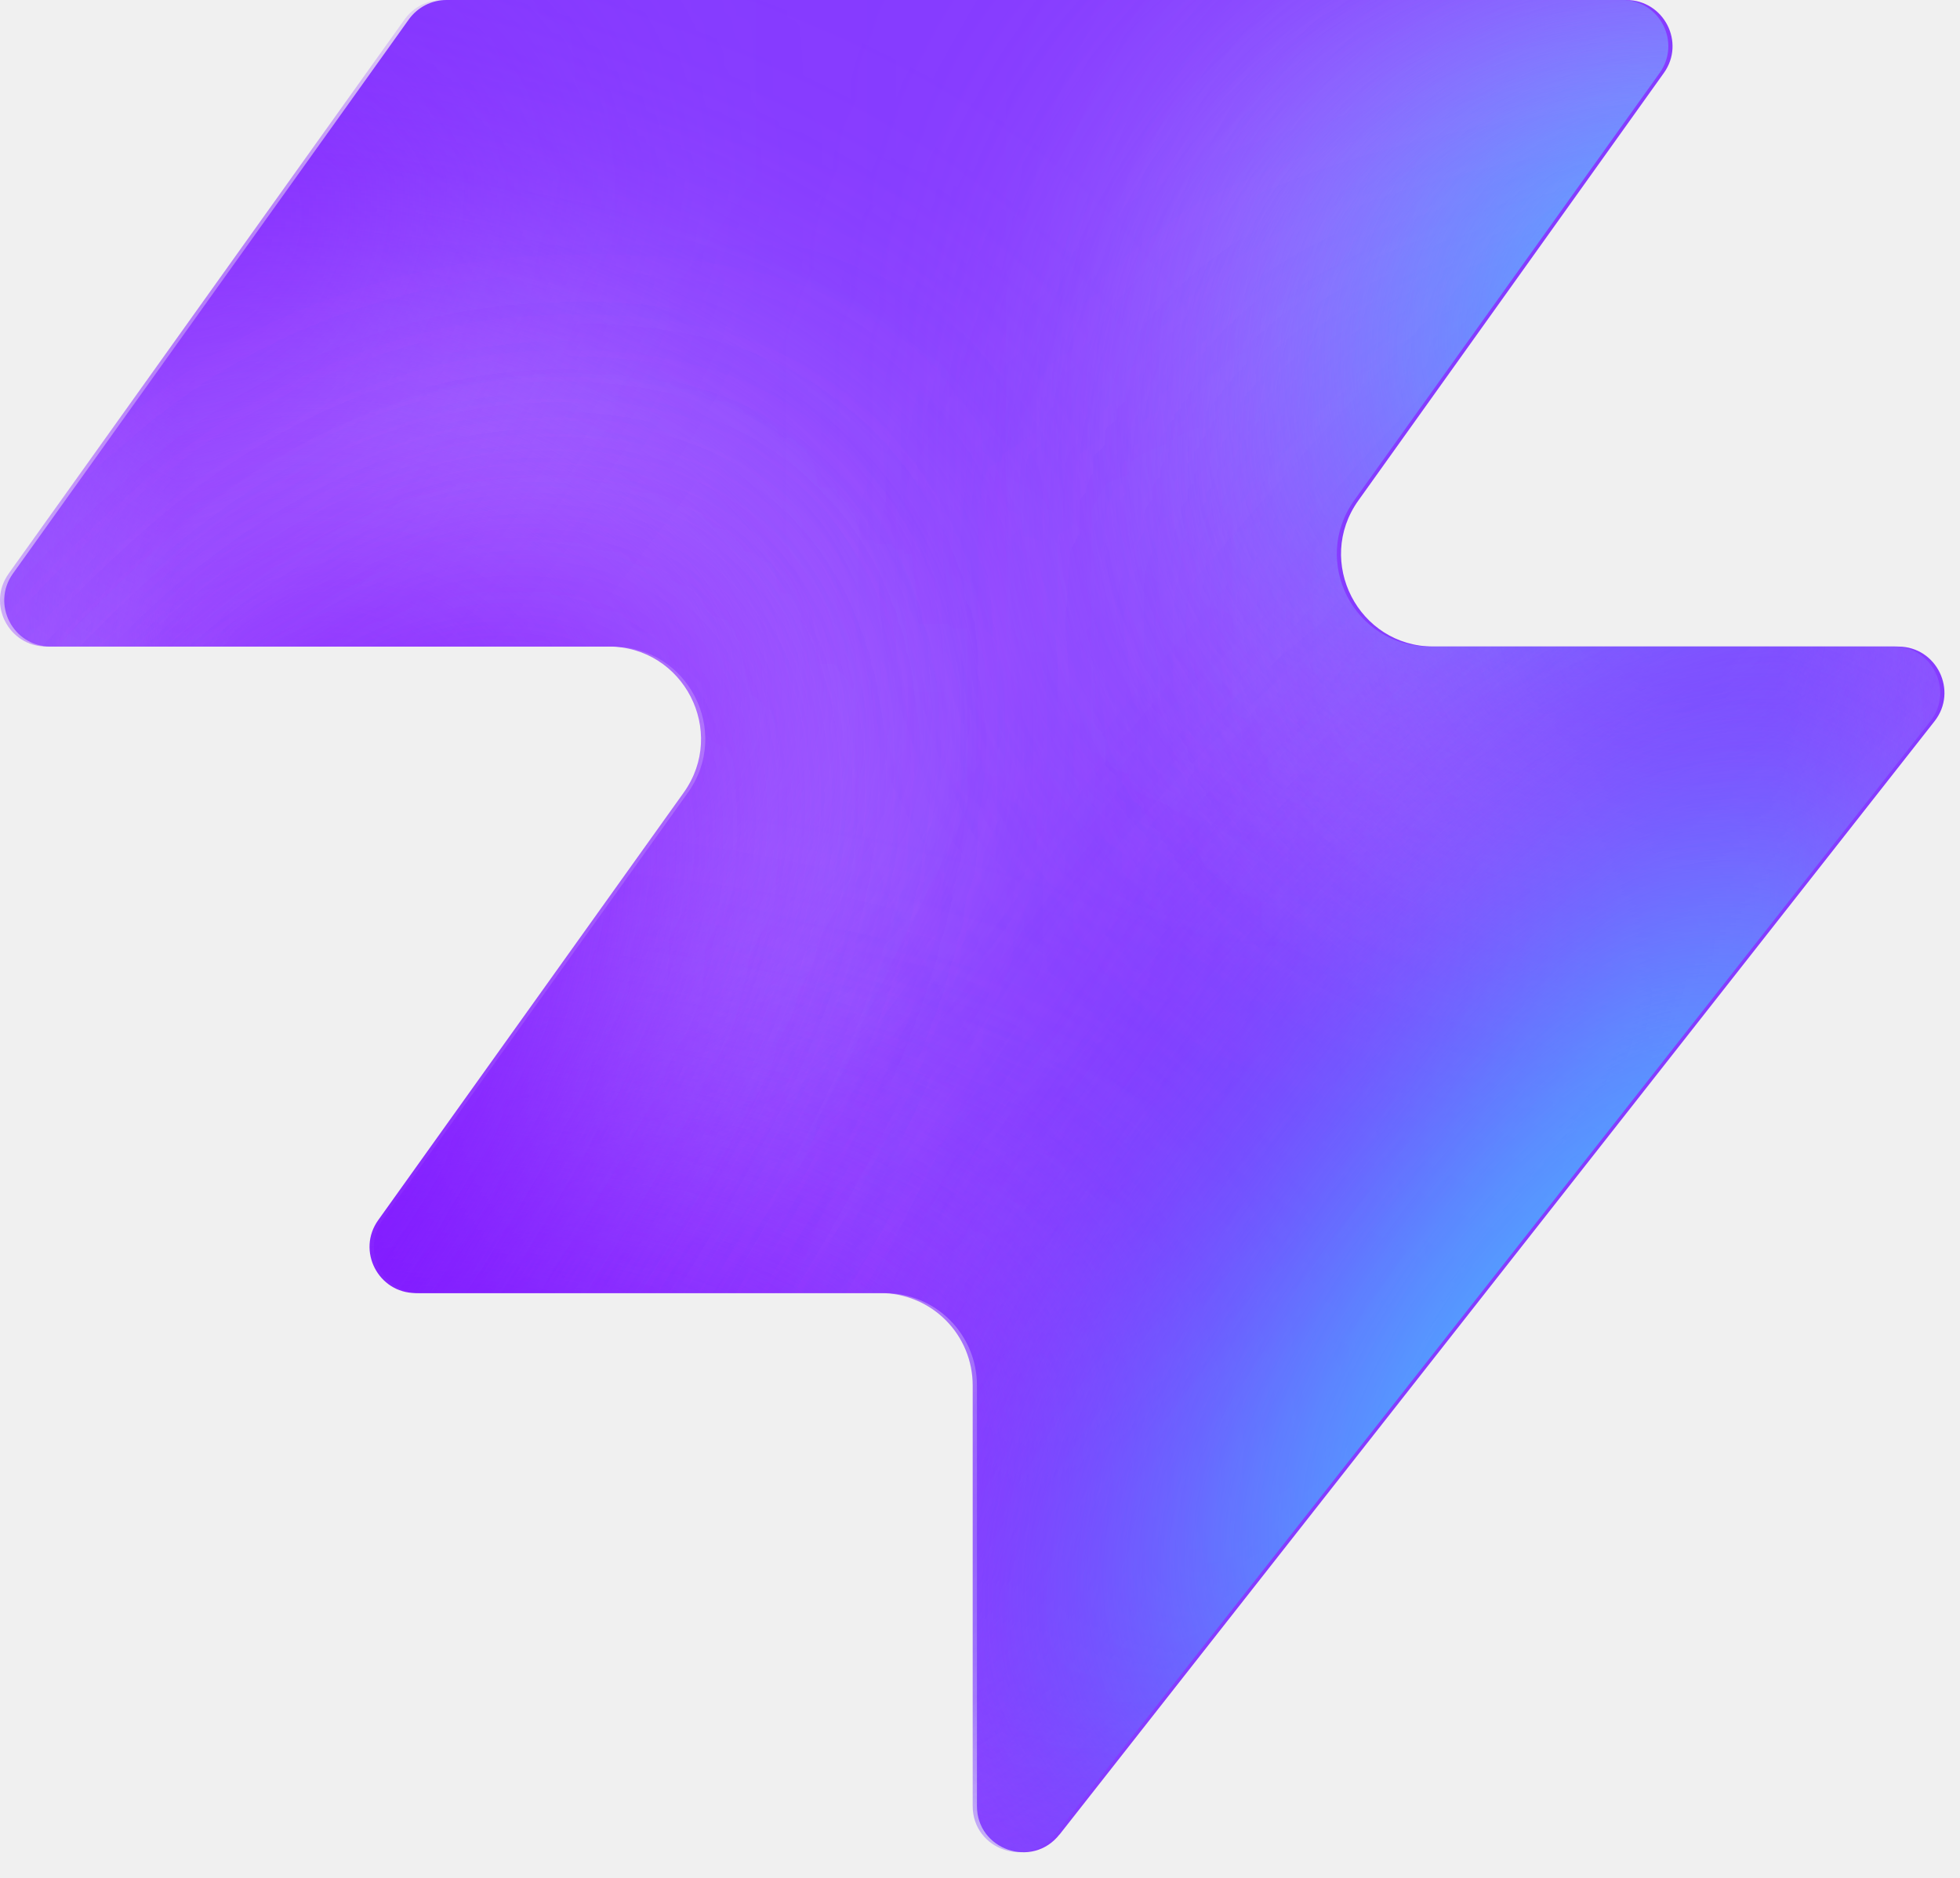
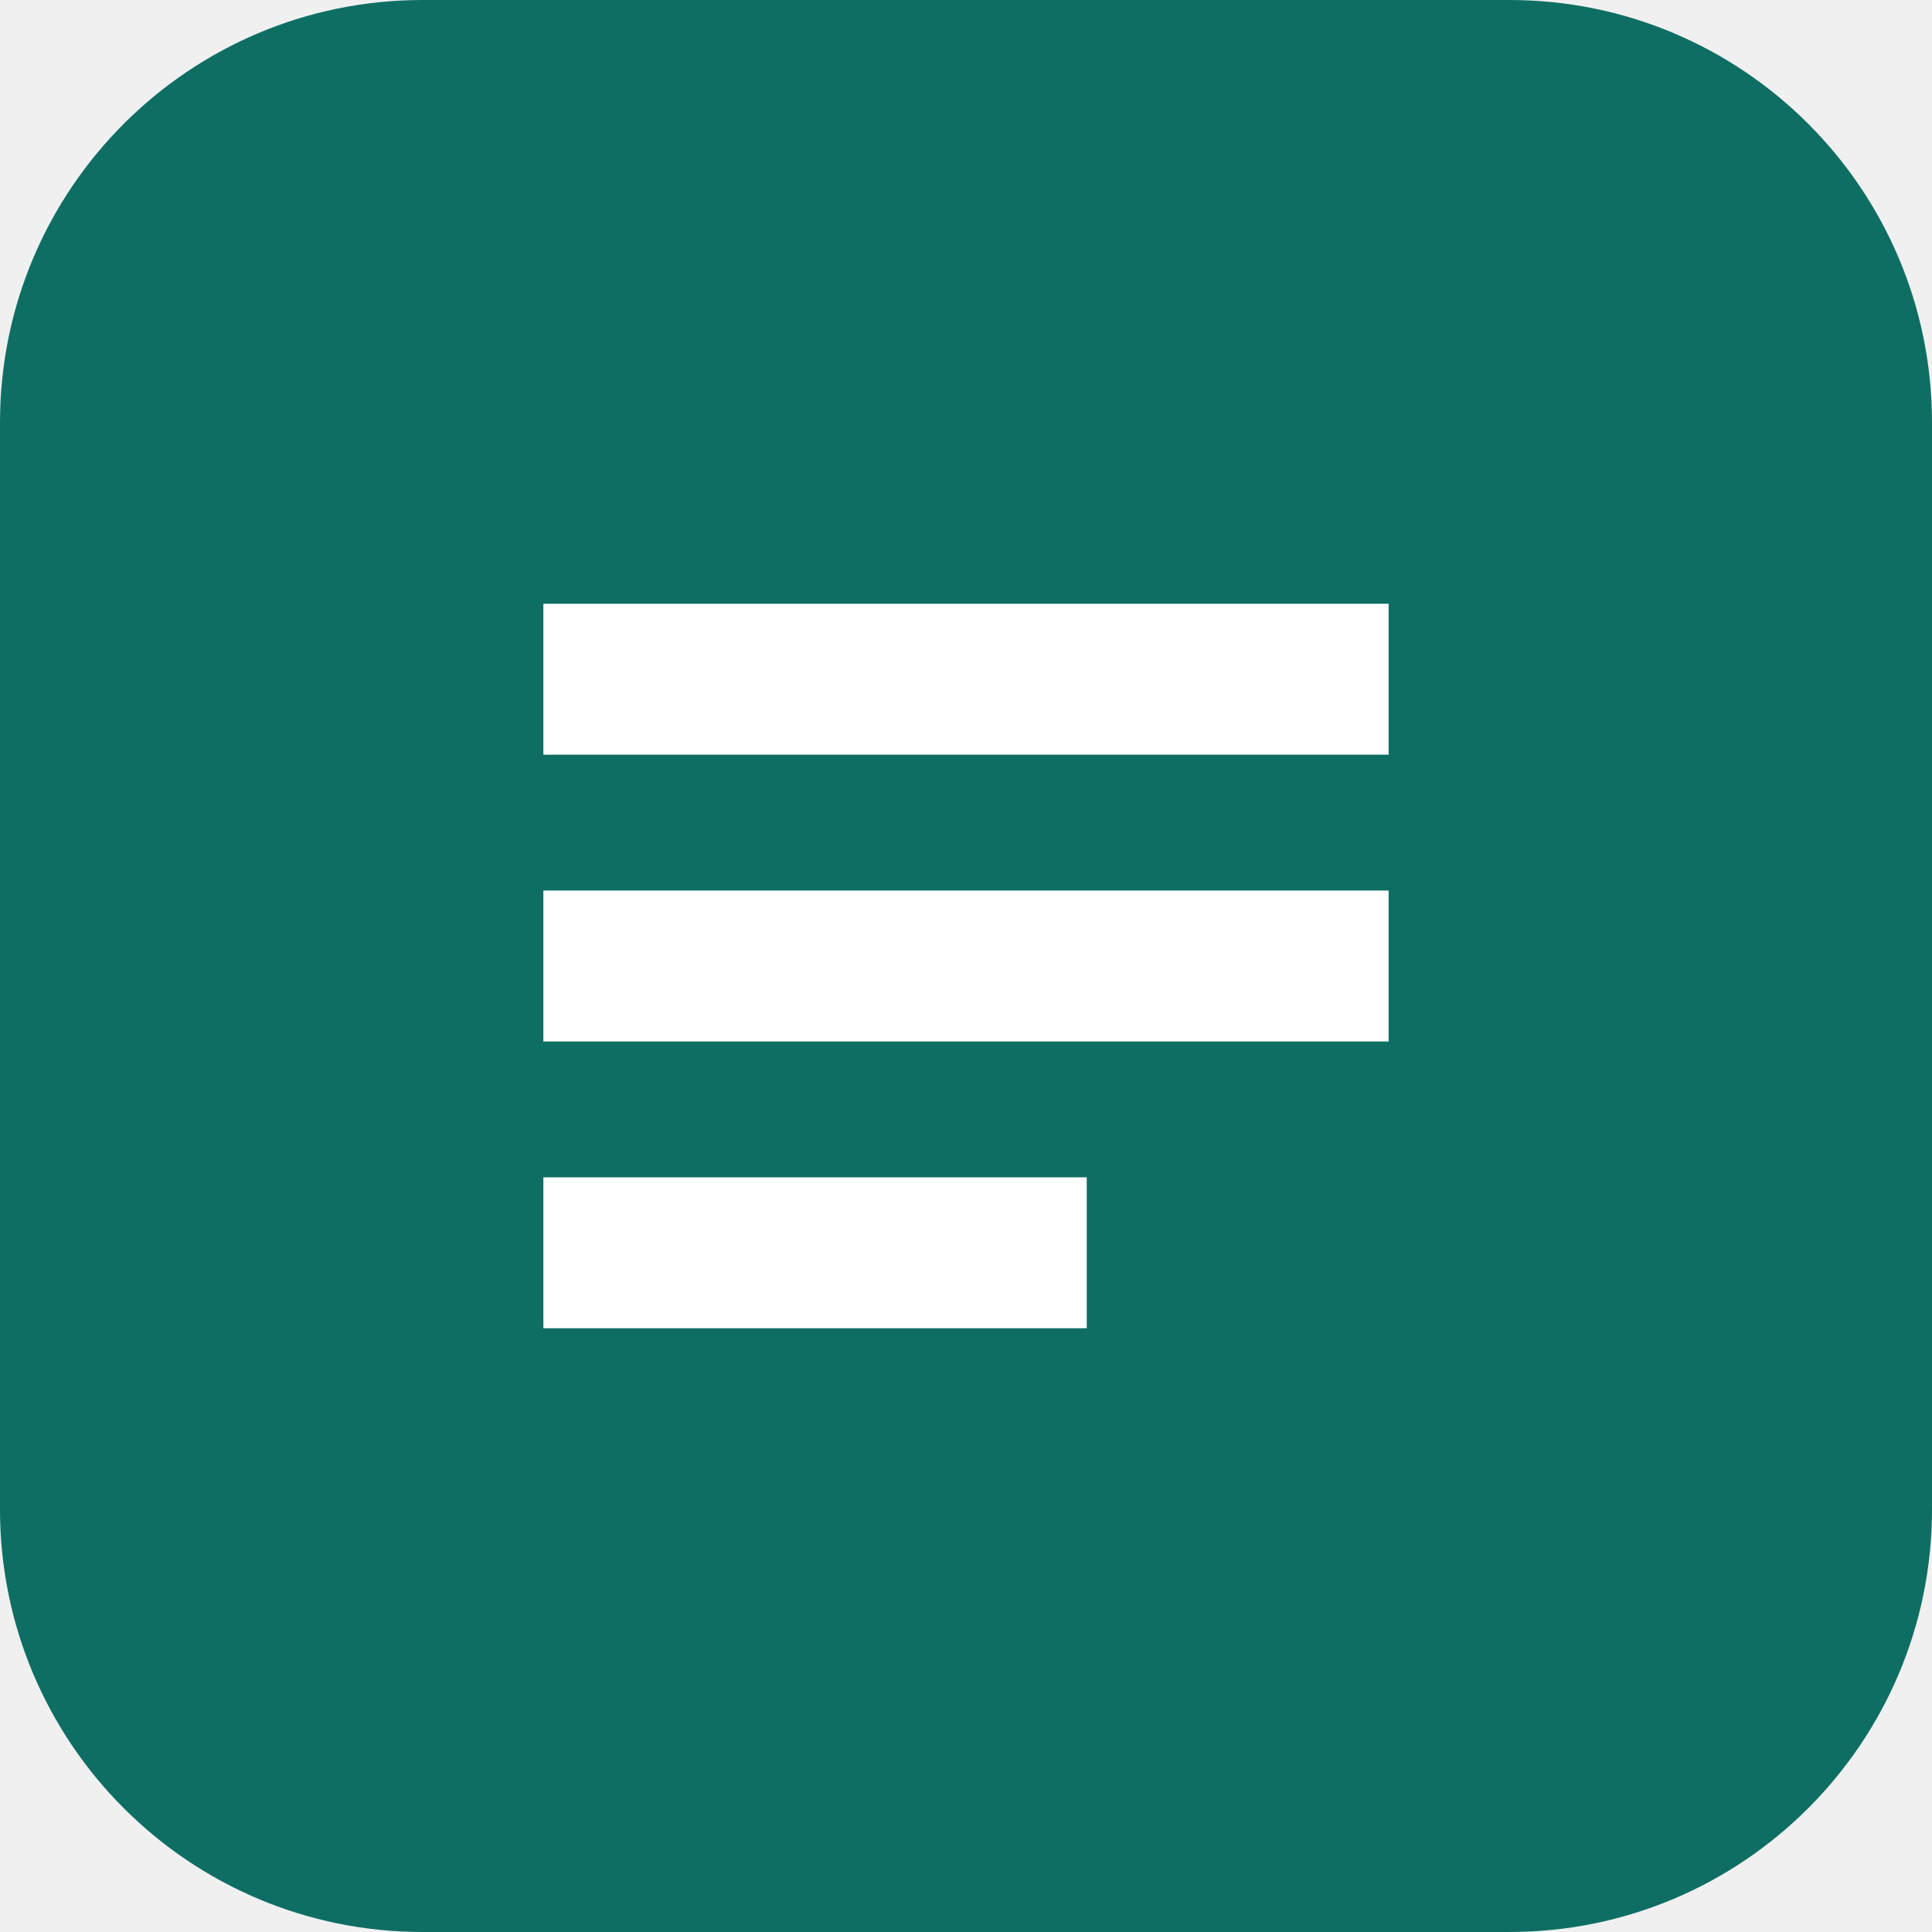
- <svg xmlns="http://www.w3.org/2000/svg" width="48" height="46" fill="none" viewBox="0 0 48 46">
-   <path fill="#863bff" d="M25.946 44.938c-.664.845-2.021.375-2.021-.698V33.937a2.26 2.26 0 0 0-2.262-2.262H10.287c-.92 0-1.456-1.04-.92-1.788l7.48-10.471c1.07-1.497 0-3.578-1.842-3.578H1.237c-.92 0-1.456-1.04-.92-1.788L10.013.474c.214-.297.556-.474.92-.474h28.894c.92 0 1.456 1.04.92 1.788l-7.48 10.471c-1.07 1.498 0 3.579 1.842 3.579h11.377c.943 0 1.473 1.088.89 1.83L25.947 44.94z" style="fill:#863bff;fill:color(display-p3 .525 .23 1);fill-opacity:1" />
-   <mask id="a" width="48" height="46" x="0" y="0" maskUnits="userSpaceOnUse" style="mask-type:alpha">
-     <path fill="#000" d="M25.842 44.938c-.664.844-2.021.375-2.021-.698V33.937a2.26 2.26 0 0 0-2.262-2.262H10.183c-.92 0-1.456-1.04-.92-1.788l7.48-10.471c1.07-1.498 0-3.579-1.842-3.579H1.133c-.92 0-1.456-1.04-.92-1.787L9.91.473c.214-.297.556-.474.92-.474h28.894c.92 0 1.456 1.04.92 1.788l-7.48 10.471c-1.07 1.498 0 3.578 1.842 3.578h11.377c.943 0 1.473 1.088.89 1.832L25.843 44.94z" style="fill:#000;fill-opacity:1" />
-   </mask>
-   <g mask="url(#a)">
-     <g filter="url(#b)">
-       <ellipse cx="5.508" cy="14.704" fill="#ede6ff" rx="5.508" ry="14.704" style="fill:#ede6ff;fill:color(display-p3 .927 .903 1);fill-opacity:1" transform="matrix(.00324 1 1 -.00324 -4.47 31.516)" />
-     </g>
-     <g filter="url(#c)">
-       <ellipse cx="10.399" cy="29.851" fill="#ede6ff" rx="10.399" ry="29.851" style="fill:#ede6ff;fill:color(display-p3 .927 .903 1);fill-opacity:1" transform="matrix(.00324 1 1 -.00324 -39.328 7.883)" />
-     </g>
-     <g filter="url(#d)">
-       <ellipse cx="5.508" cy="30.487" fill="#7e14ff" rx="5.508" ry="30.487" style="fill:#7e14ff;fill:color(display-p3 .492 .077 1);fill-opacity:1" transform="rotate(89.814 -25.913 -14.639)scale(1 -1)" />
-     </g>
-     <g filter="url(#e)">
-       <ellipse cx="5.508" cy="30.599" fill="#7e14ff" rx="5.508" ry="30.599" style="fill:#7e14ff;fill:color(display-p3 .492 .077 1);fill-opacity:1" transform="rotate(89.814 -32.644 -3.334)scale(1 -1)" />
-     </g>
-     <g filter="url(#f)">
-       <ellipse cx="5.508" cy="30.599" fill="#7e14ff" rx="5.508" ry="30.599" style="fill:#7e14ff;fill:color(display-p3 .492 .077 1);fill-opacity:1" transform="matrix(.00324 1 1 -.00324 -34.34 30.47)" />
-     </g>
-     <g filter="url(#g)">
-       <ellipse cx="14.072" cy="22.078" fill="#ede6ff" rx="14.072" ry="22.078" style="fill:#ede6ff;fill:color(display-p3 .927 .903 1);fill-opacity:1" transform="rotate(93.35 24.506 48.493)scale(-1 1)" />
-     </g>
-     <g filter="url(#h)">
-       <ellipse cx="3.47" cy="21.501" fill="#7e14ff" rx="3.47" ry="21.501" style="fill:#7e14ff;fill:color(display-p3 .492 .077 1);fill-opacity:1" transform="rotate(89.009 28.708 47.59)scale(-1 1)" />
-     </g>
-     <g filter="url(#i)">
-       <ellipse cx="3.47" cy="21.501" fill="#7e14ff" rx="3.47" ry="21.501" style="fill:#7e14ff;fill:color(display-p3 .492 .077 1);fill-opacity:1" transform="rotate(89.009 28.708 47.59)scale(-1 1)" />
-     </g>
-     <g filter="url(#j)">
-       <ellipse cx=".387" cy="8.972" fill="#7e14ff" rx="4.407" ry="29.108" style="fill:#7e14ff;fill:color(display-p3 .492 .077 1);fill-opacity:1" transform="rotate(39.51 .387 8.972)" />
-     </g>
-     <g filter="url(#k)">
-       <ellipse cx="47.523" cy="-6.092" fill="#7e14ff" rx="4.407" ry="29.108" style="fill:#7e14ff;fill:color(display-p3 .492 .077 1);fill-opacity:1" transform="rotate(37.892 47.523 -6.092)" />
-     </g>
-     <g filter="url(#l)">
-       <ellipse cx="41.412" cy="6.333" fill="#47bfff" rx="5.971" ry="9.665" style="fill:#47bfff;fill:color(display-p3 .28 .748 1);fill-opacity:1" transform="rotate(37.892 41.412 6.333)" />
-     </g>
-     <g filter="url(#m)">
-       <ellipse cx="-1.879" cy="38.332" fill="#7e14ff" rx="4.407" ry="29.108" style="fill:#7e14ff;fill:color(display-p3 .492 .077 1);fill-opacity:1" transform="rotate(37.892 -1.88 38.332)" />
-     </g>
-     <g filter="url(#n)">
-       <ellipse cx="-1.879" cy="38.332" fill="#7e14ff" rx="4.407" ry="29.108" style="fill:#7e14ff;fill:color(display-p3 .492 .077 1);fill-opacity:1" transform="rotate(37.892 -1.88 38.332)" />
-     </g>
-     <g filter="url(#o)">
-       <ellipse cx="35.651" cy="29.907" fill="#7e14ff" rx="4.407" ry="29.108" style="fill:#7e14ff;fill:color(display-p3 .492 .077 1);fill-opacity:1" transform="rotate(37.892 35.651 29.907)" />
-     </g>
-     <g filter="url(#p)">
-       <ellipse cx="38.418" cy="32.4" fill="#47bfff" rx="5.971" ry="15.297" style="fill:#47bfff;fill:color(display-p3 .28 .748 1);fill-opacity:1" transform="rotate(37.892 38.418 32.4)" />
-     </g>
-   </g>
-   <defs>
-     <filter id="b" width="60.045" height="41.654" x="-19.77" y="16.149" color-interpolation-filters="sRGB" filterUnits="userSpaceOnUse">
-       <feFlood flood-opacity="0" result="BackgroundImageFix" />
-       <feBlend in="SourceGraphic" in2="BackgroundImageFix" result="shape" />
-       <feGaussianBlur result="effect1_foregroundBlur_2002_17158" stdDeviation="7.659" />
-     </filter>
-     <filter id="c" width="90.34" height="51.437" x="-54.613" y="-7.533" color-interpolation-filters="sRGB" filterUnits="userSpaceOnUse">
-       <feFlood flood-opacity="0" result="BackgroundImageFix" />
-       <feBlend in="SourceGraphic" in2="BackgroundImageFix" result="shape" />
-       <feGaussianBlur result="effect1_foregroundBlur_2002_17158" stdDeviation="7.659" />
-     </filter>
-     <filter id="d" width="79.355" height="29.4" x="-49.64" y="2.03" color-interpolation-filters="sRGB" filterUnits="userSpaceOnUse">
-       <feFlood flood-opacity="0" result="BackgroundImageFix" />
-       <feBlend in="SourceGraphic" in2="BackgroundImageFix" result="shape" />
-       <feGaussianBlur result="effect1_foregroundBlur_2002_17158" stdDeviation="4.596" />
-     </filter>
-     <filter id="e" width="79.579" height="29.4" x="-45.045" y="20.029" color-interpolation-filters="sRGB" filterUnits="userSpaceOnUse">
-       <feFlood flood-opacity="0" result="BackgroundImageFix" />
-       <feBlend in="SourceGraphic" in2="BackgroundImageFix" result="shape" />
-       <feGaussianBlur result="effect1_foregroundBlur_2002_17158" stdDeviation="4.596" />
-     </filter>
-     <filter id="f" width="79.579" height="29.4" x="-43.513" y="21.178" color-interpolation-filters="sRGB" filterUnits="userSpaceOnUse">
-       <feFlood flood-opacity="0" result="BackgroundImageFix" />
-       <feBlend in="SourceGraphic" in2="BackgroundImageFix" result="shape" />
-       <feGaussianBlur result="effect1_foregroundBlur_2002_17158" stdDeviation="4.596" />
-     </filter>
-     <filter id="g" width="74.749" height="58.852" x="15.756" y="-17.901" color-interpolation-filters="sRGB" filterUnits="userSpaceOnUse">
-       <feFlood flood-opacity="0" result="BackgroundImageFix" />
-       <feBlend in="SourceGraphic" in2="BackgroundImageFix" result="shape" />
-       <feGaussianBlur result="effect1_foregroundBlur_2002_17158" stdDeviation="7.659" />
-     </filter>
-     <filter id="h" width="61.377" height="25.362" x="23.548" y="2.284" color-interpolation-filters="sRGB" filterUnits="userSpaceOnUse">
-       <feFlood flood-opacity="0" result="BackgroundImageFix" />
-       <feBlend in="SourceGraphic" in2="BackgroundImageFix" result="shape" />
-       <feGaussianBlur result="effect1_foregroundBlur_2002_17158" stdDeviation="4.596" />
-     </filter>
-     <filter id="i" width="61.377" height="25.362" x="23.548" y="2.284" color-interpolation-filters="sRGB" filterUnits="userSpaceOnUse">
-       <feFlood flood-opacity="0" result="BackgroundImageFix" />
-       <feBlend in="SourceGraphic" in2="BackgroundImageFix" result="shape" />
-       <feGaussianBlur result="effect1_foregroundBlur_2002_17158" stdDeviation="4.596" />
-     </filter>
-     <filter id="j" width="56.045" height="63.649" x="-27.636" y="-22.853" color-interpolation-filters="sRGB" filterUnits="userSpaceOnUse">
-       <feFlood flood-opacity="0" result="BackgroundImageFix" />
-       <feBlend in="SourceGraphic" in2="BackgroundImageFix" result="shape" />
-       <feGaussianBlur result="effect1_foregroundBlur_2002_17158" stdDeviation="4.596" />
-     </filter>
-     <filter id="k" width="54.814" height="64.646" x="20.116" y="-38.415" color-interpolation-filters="sRGB" filterUnits="userSpaceOnUse">
-       <feFlood flood-opacity="0" result="BackgroundImageFix" />
-       <feBlend in="SourceGraphic" in2="BackgroundImageFix" result="shape" />
-       <feGaussianBlur result="effect1_foregroundBlur_2002_17158" stdDeviation="4.596" />
-     </filter>
-     <filter id="l" width="33.541" height="35.313" x="24.641" y="-11.323" color-interpolation-filters="sRGB" filterUnits="userSpaceOnUse">
-       <feFlood flood-opacity="0" result="BackgroundImageFix" />
-       <feBlend in="SourceGraphic" in2="BackgroundImageFix" result="shape" />
-       <feGaussianBlur result="effect1_foregroundBlur_2002_17158" stdDeviation="4.596" />
-     </filter>
-     <filter id="m" width="54.814" height="64.646" x="-29.286" y="6.009" color-interpolation-filters="sRGB" filterUnits="userSpaceOnUse">
-       <feFlood flood-opacity="0" result="BackgroundImageFix" />
-       <feBlend in="SourceGraphic" in2="BackgroundImageFix" result="shape" />
-       <feGaussianBlur result="effect1_foregroundBlur_2002_17158" stdDeviation="4.596" />
-     </filter>
-     <filter id="n" width="54.814" height="64.646" x="-29.286" y="6.009" color-interpolation-filters="sRGB" filterUnits="userSpaceOnUse">
-       <feFlood flood-opacity="0" result="BackgroundImageFix" />
-       <feBlend in="SourceGraphic" in2="BackgroundImageFix" result="shape" />
-       <feGaussianBlur result="effect1_foregroundBlur_2002_17158" stdDeviation="4.596" />
-     </filter>
-     <filter id="o" width="54.814" height="64.646" x="8.244" y="-2.416" color-interpolation-filters="sRGB" filterUnits="userSpaceOnUse">
-       <feFlood flood-opacity="0" result="BackgroundImageFix" />
-       <feBlend in="SourceGraphic" in2="BackgroundImageFix" result="shape" />
-       <feGaussianBlur result="effect1_foregroundBlur_2002_17158" stdDeviation="4.596" />
-     </filter>
-     <filter id="p" width="39.409" height="43.623" x="18.713" y="10.588" color-interpolation-filters="sRGB" filterUnits="userSpaceOnUse">
-       <feFlood flood-opacity="0" result="BackgroundImageFix" />
-       <feBlend in="SourceGraphic" in2="BackgroundImageFix" result="shape" />
-       <feGaussianBlur result="effect1_foregroundBlur_2002_17158" stdDeviation="4.596" />
-     </filter>
-   </defs>
+ <svg xmlns="http://www.w3.org/2000/svg" width="32" height="32" viewBox="0 0 32 32">
+   <rect width="32" height="32" rx="7" fill="#0E6E64" />
+   <path d="M9 10h14v2.5H9zm0 4.75h14v2.5H9zm0 4.75h9v2.5H9z" fill="#fff" />
</svg>
